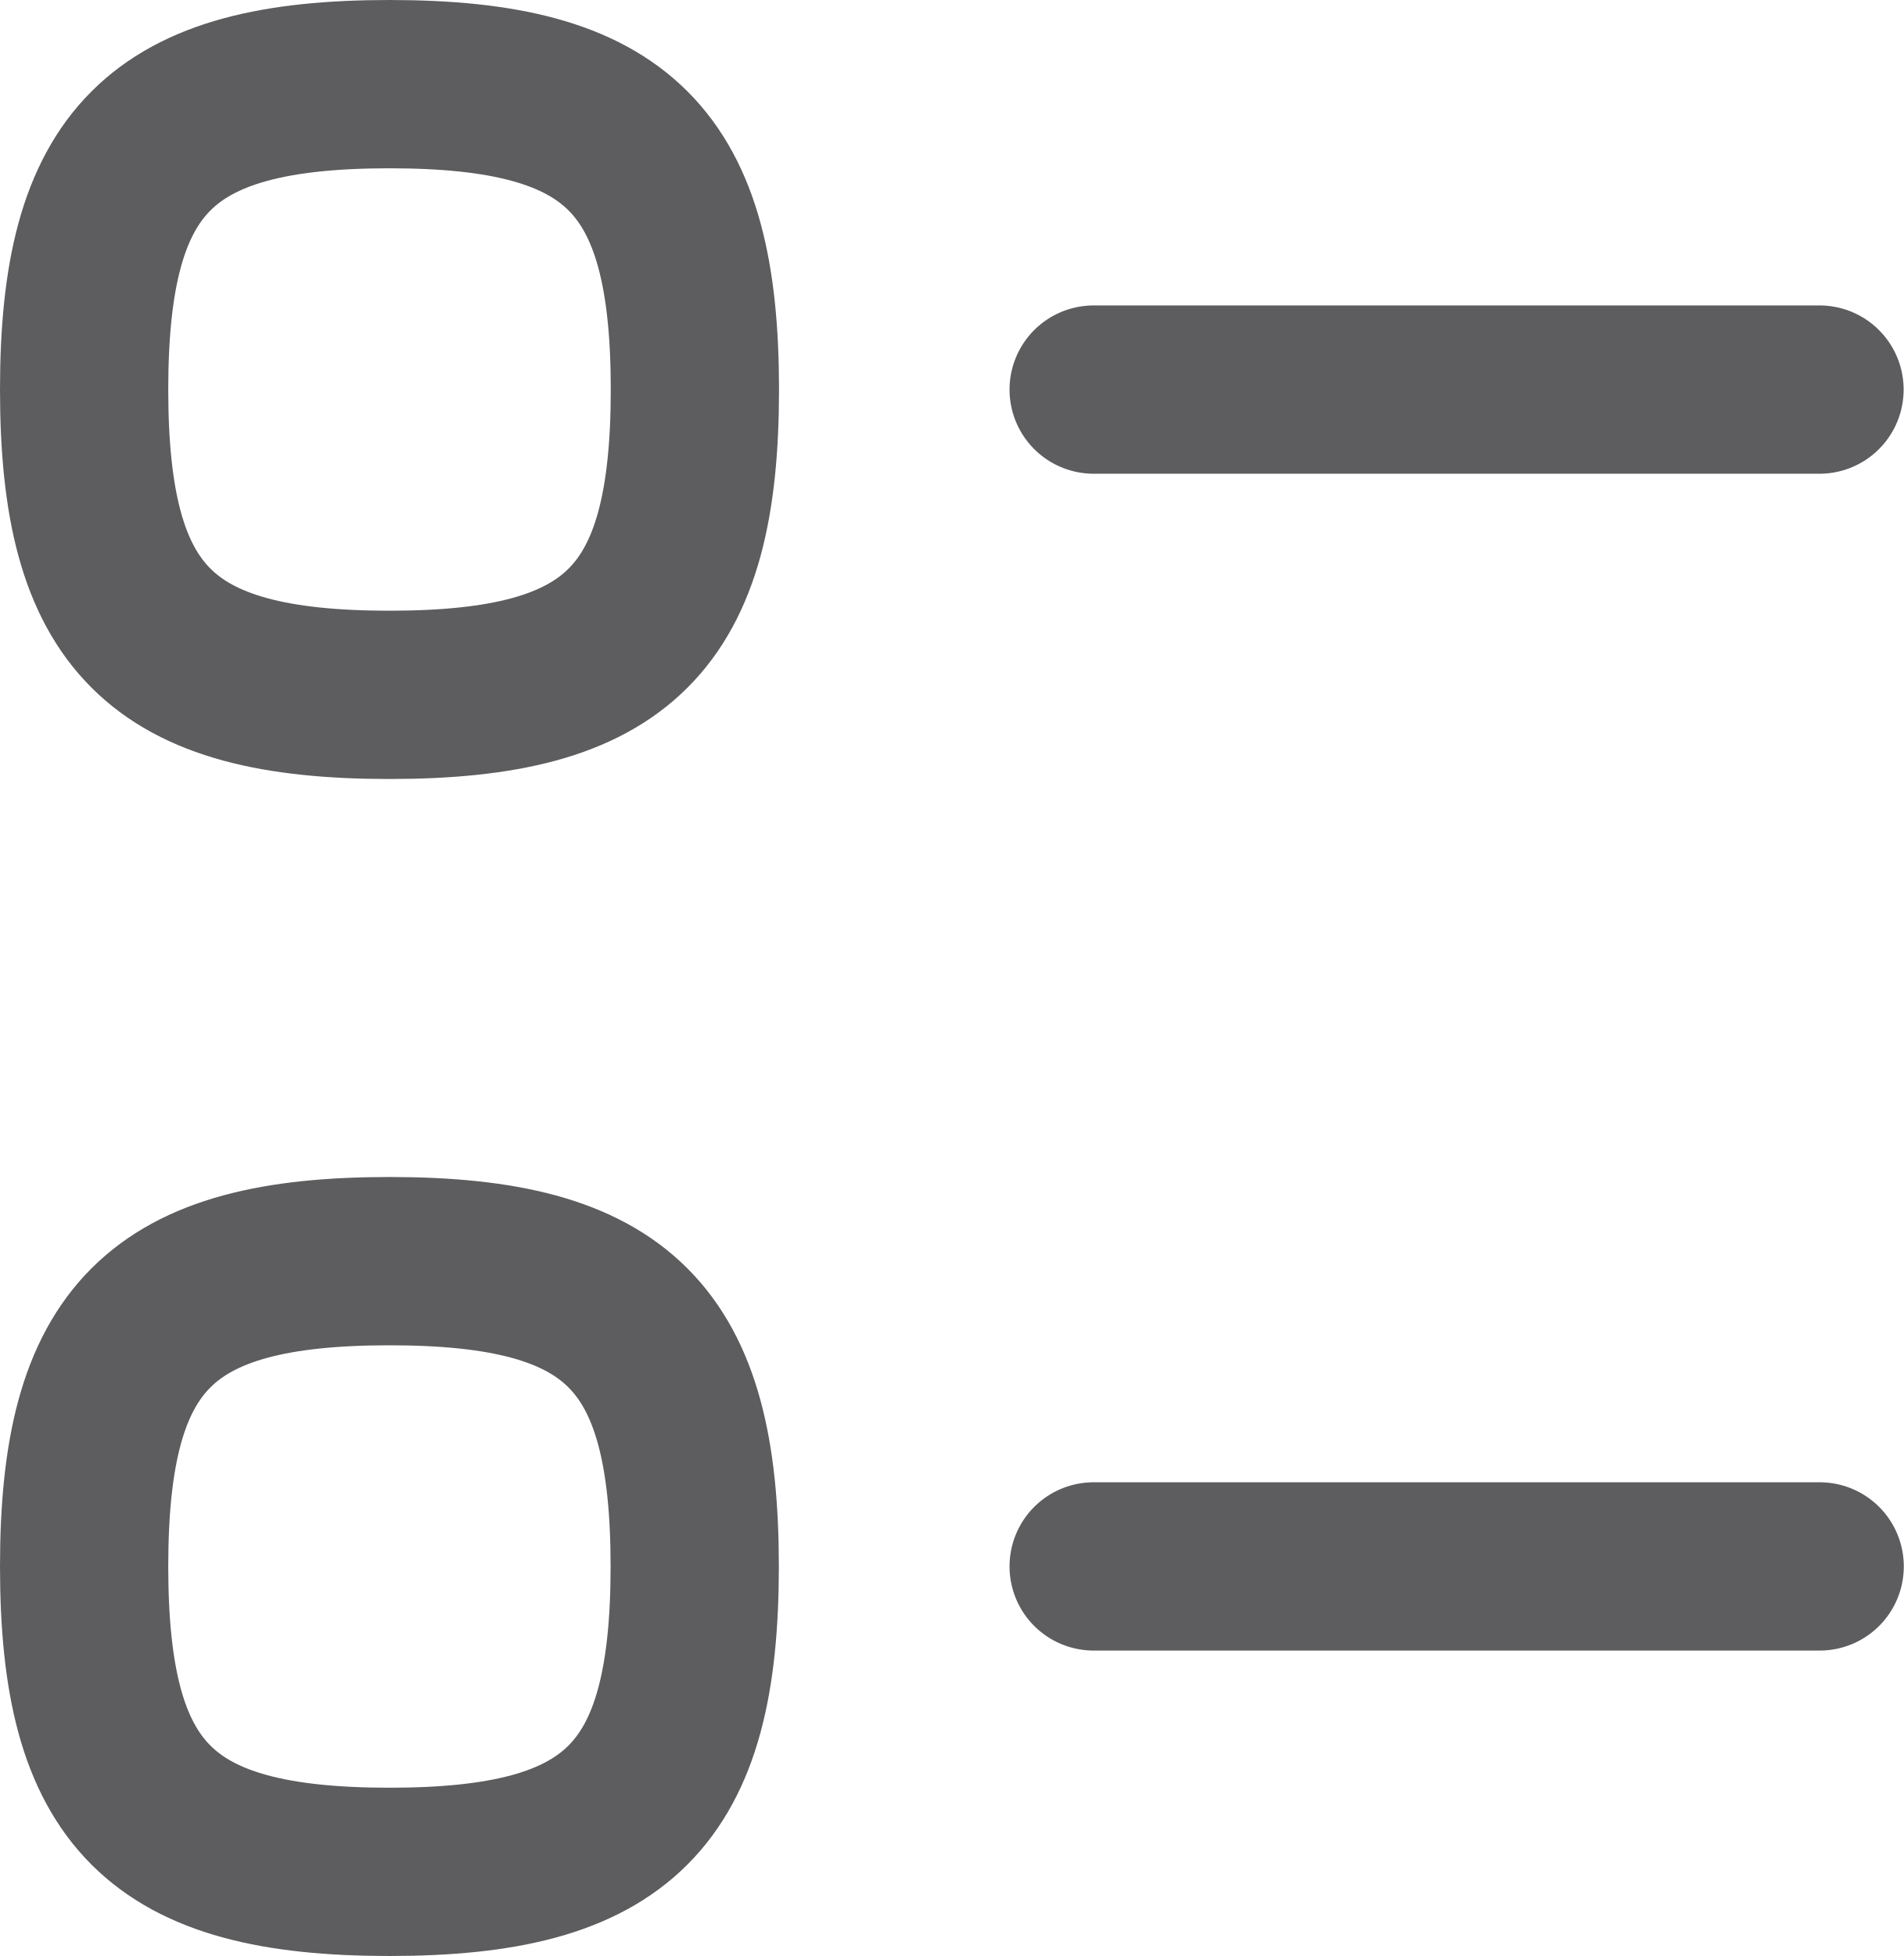
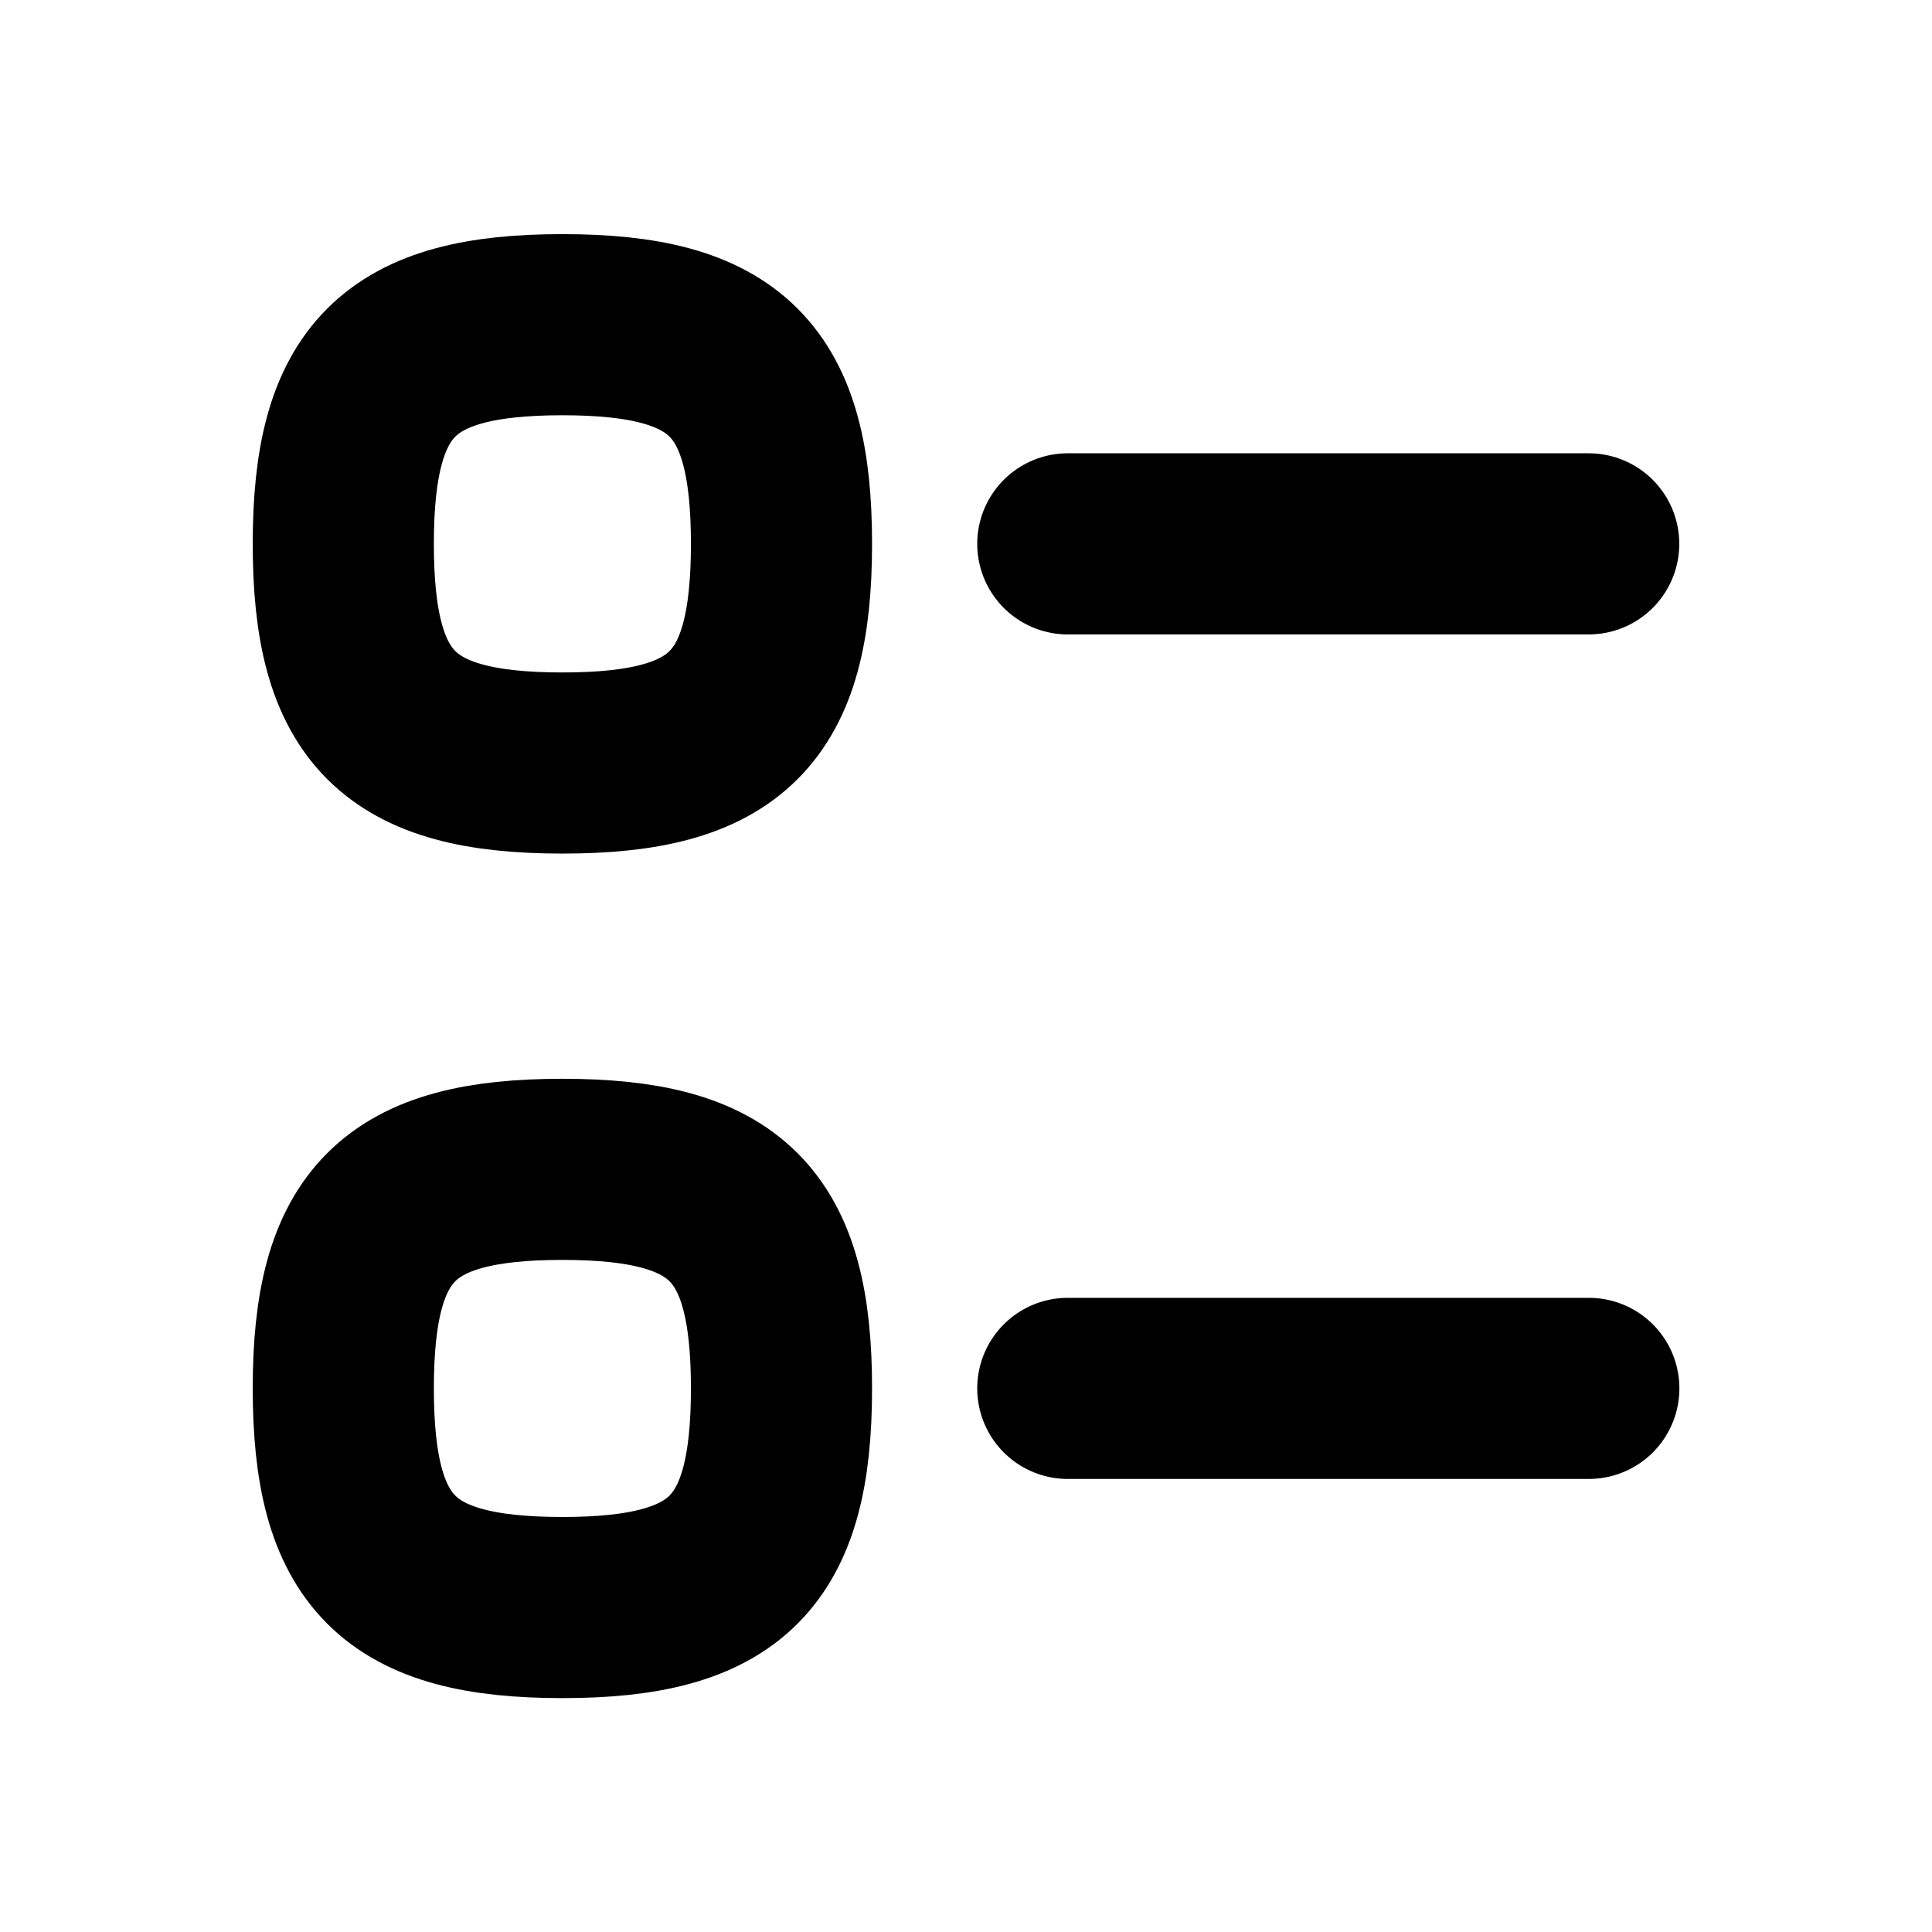
- <svg xmlns="http://www.w3.org/2000/svg" preserveAspectRatio="none" overflow="visible" style="display: block;" width="11.315" height="11.623" viewBox="0 0 11.315 11.623" fill="none">
-   <g id="Filter">
-     <path id="Stroke 1" d="M10.815 9.308H6.5" stroke="#5D5D5F" stroke-linecap="round" stroke-linejoin="round" />
-     <path id="Stroke 3" fill-rule="evenodd" clip-rule="evenodd" d="M0.5 9.308C0.5 10.67 0.954 11.123 2.315 11.123C3.675 11.123 4.129 10.67 4.129 9.308C4.129 7.947 3.675 7.494 2.315 7.494C0.954 7.494 0.5 7.947 0.5 9.308Z" stroke="#5D5D5F" stroke-linecap="round" stroke-linejoin="round" />
-     <path id="Stroke 5" d="M6.5 2.315H10.814" stroke="#5D5D5F" stroke-linecap="round" stroke-linejoin="round" />
-     <path id="Stroke 7" fill-rule="evenodd" clip-rule="evenodd" d="M4.13 2.315C4.13 0.954 3.676 0.5 2.315 0.5C0.954 0.5 0.5 0.954 0.5 2.315C0.5 3.676 0.954 4.129 2.315 4.129C3.676 4.129 4.13 3.676 4.13 2.315Z" stroke="#5D5D5F" stroke-linecap="round" stroke-linejoin="round" />
+ <svg xmlns="http://www.w3.org/2000/svg" preserveAspectRatio="none" overflow="visible" style="display: block;" width="16" height="16" viewBox="0 0 16 16" fill="none">
+   <g id="ç­å¾+ è®¤é¢">
+     <path id="Vector" d="M13.158 11.498H8.843" stroke="black" stroke-width="1.5" stroke-linecap="round" stroke-linejoin="round" />
+     <path id="Vector_2" fill-rule="evenodd" clip-rule="evenodd" d="M2.843 11.498C2.843 12.859 3.297 13.313 4.657 13.313C6.018 13.313 6.472 12.859 6.472 11.498C6.472 10.137 6.018 9.684 4.657 9.684C3.297 9.684 2.843 10.137 2.843 11.498Z" stroke="black" stroke-width="1.5" stroke-linecap="round" stroke-linejoin="round" />
+     <path id="Vector_3" d="M8.843 4.504H13.157" stroke="black" stroke-width="1.5" stroke-linecap="round" stroke-linejoin="round" />
+     <path id="Vector_4" fill-rule="evenodd" clip-rule="evenodd" d="M6.472 4.504C6.472 3.143 6.018 2.689 4.658 2.689C3.297 2.689 2.843 3.143 2.843 4.504C2.843 5.865 3.297 6.319 4.658 6.319C6.018 6.319 6.472 5.865 6.472 4.504Z" stroke="black" stroke-width="1.5" stroke-linecap="round" stroke-linejoin="round" />
  </g>
</svg>
